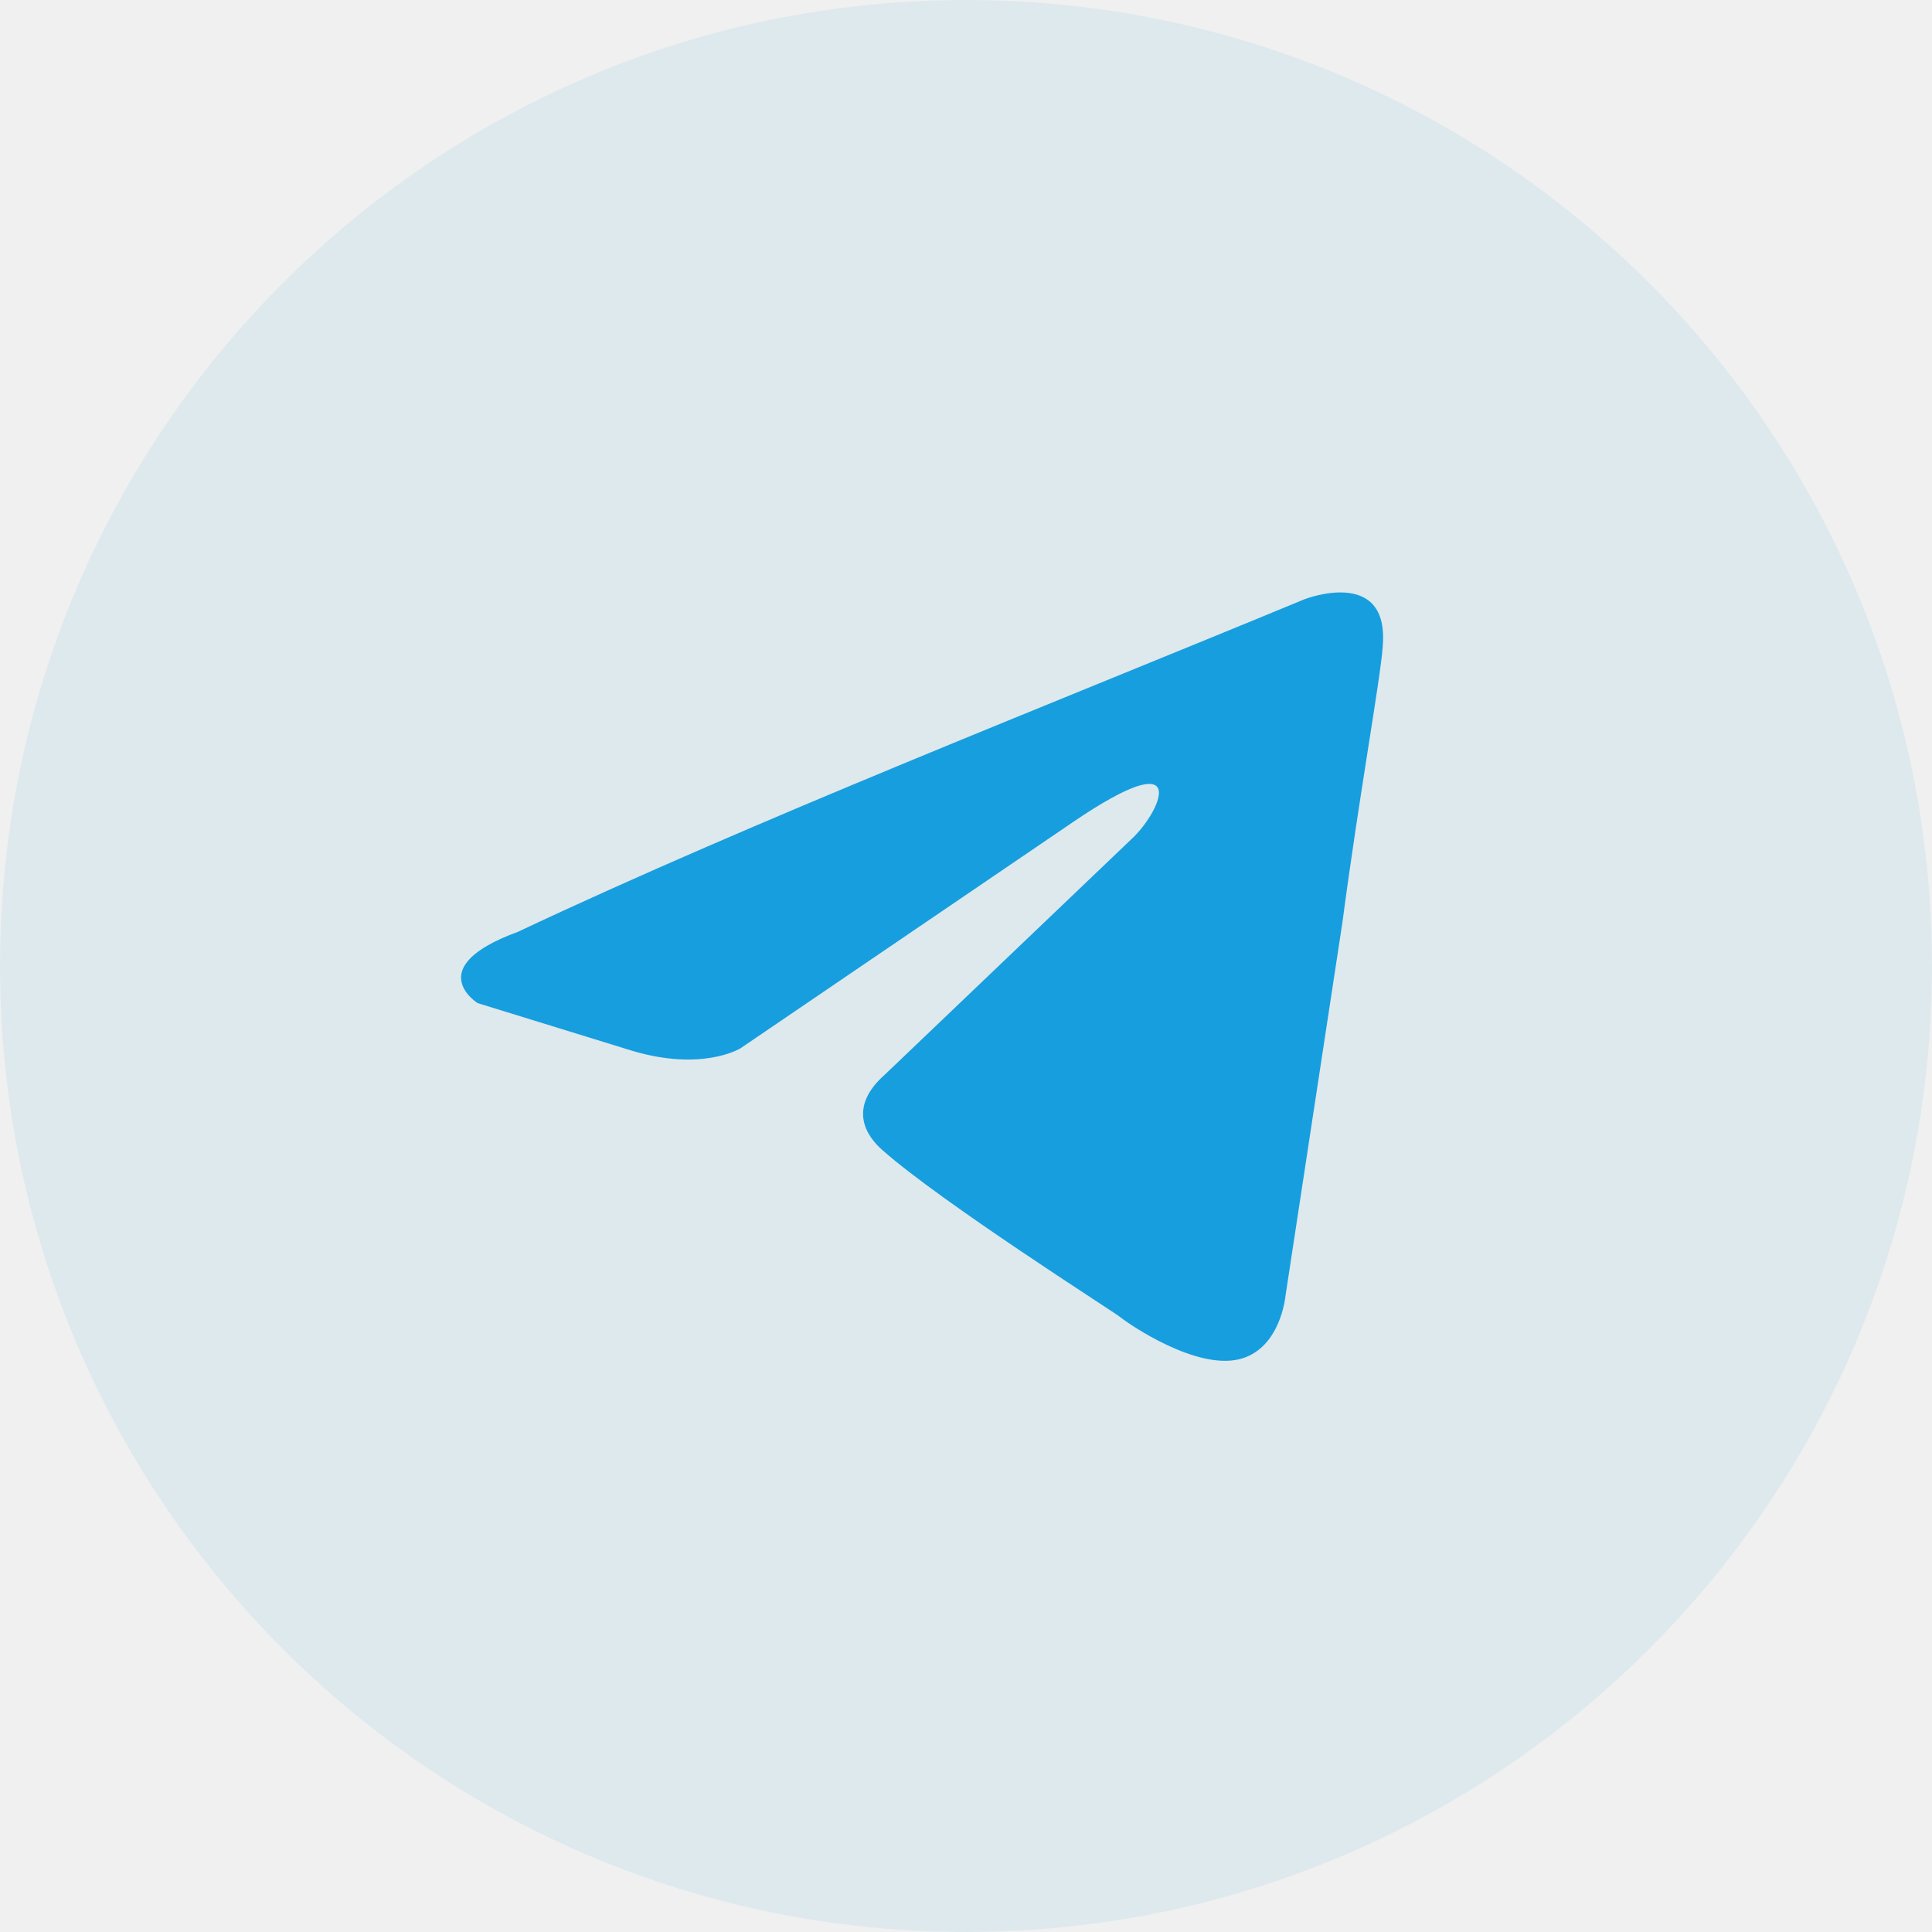
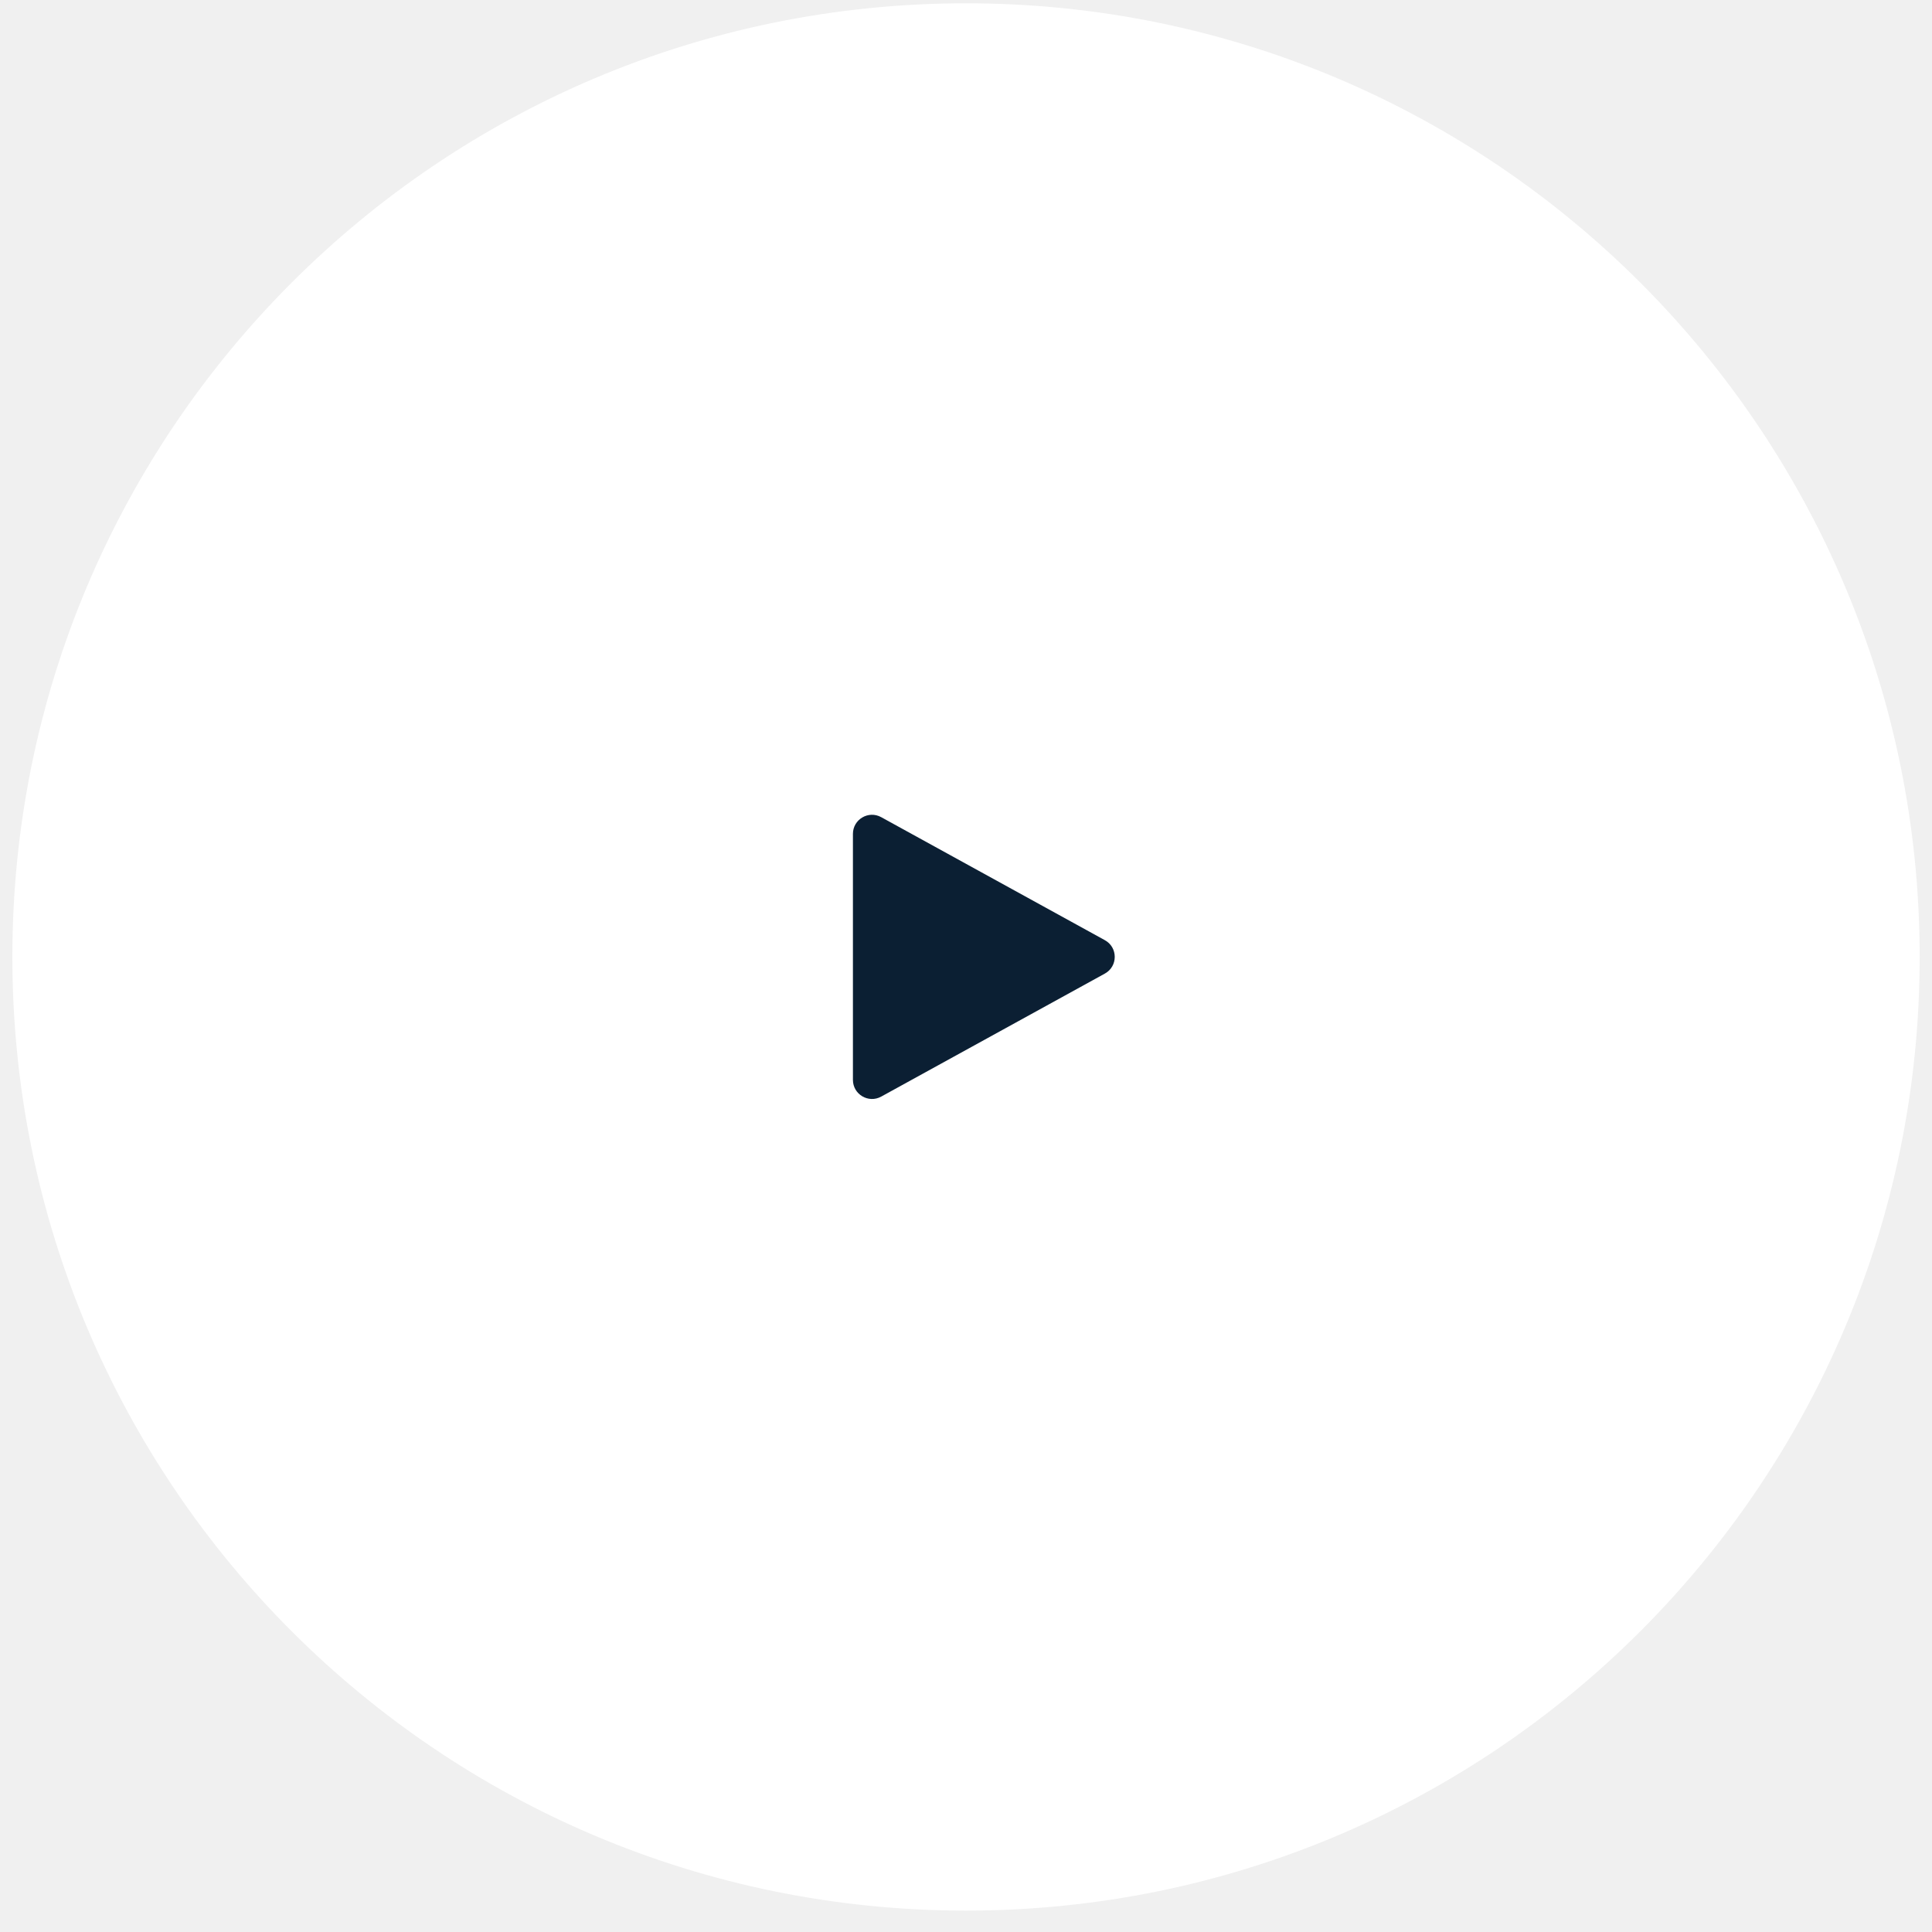
- <svg xmlns="http://www.w3.org/2000/svg" width="44" height="44" viewBox="0 0 44 44" fill="none">
-   <rect width="44" height="44" rx="22" fill="#179EDF" fill-opacity="0.08" />
-   <path d="M29.71 13.647C29.71 13.647 31.652 12.889 31.49 14.729C31.436 15.486 30.951 18.138 30.573 21.005L29.278 29.5C29.278 29.5 29.17 30.745 28.199 30.961C27.227 31.177 25.77 30.203 25.5 29.987C25.285 29.825 21.453 27.39 20.104 26.2C19.727 25.875 19.295 25.226 20.158 24.468L25.824 19.057C26.472 18.408 27.119 16.893 24.421 18.733L16.866 23.873C16.866 23.873 16.003 24.414 14.384 23.927L10.877 22.845C10.877 22.845 9.582 22.033 11.794 21.222C17.19 18.679 23.828 16.081 29.71 13.647Z" fill="#179EDF" />
+ <svg xmlns="http://www.w3.org/2000/svg" width="55" height="55" viewBox="0 0 55 55" fill="none">
+   <rect x="0.352" y="0.094" width="54.297" height="54.297" rx="27.149" fill="white" />
+   <path d="M24.281 30.742V23.739C24.281 23.326 24.724 23.064 25.086 23.263L31.453 26.765C31.828 26.971 31.828 27.51 31.453 27.716L25.086 31.218C24.724 31.417 24.281 31.155 24.281 30.742Z" fill="#0B1F33" />
</svg>
